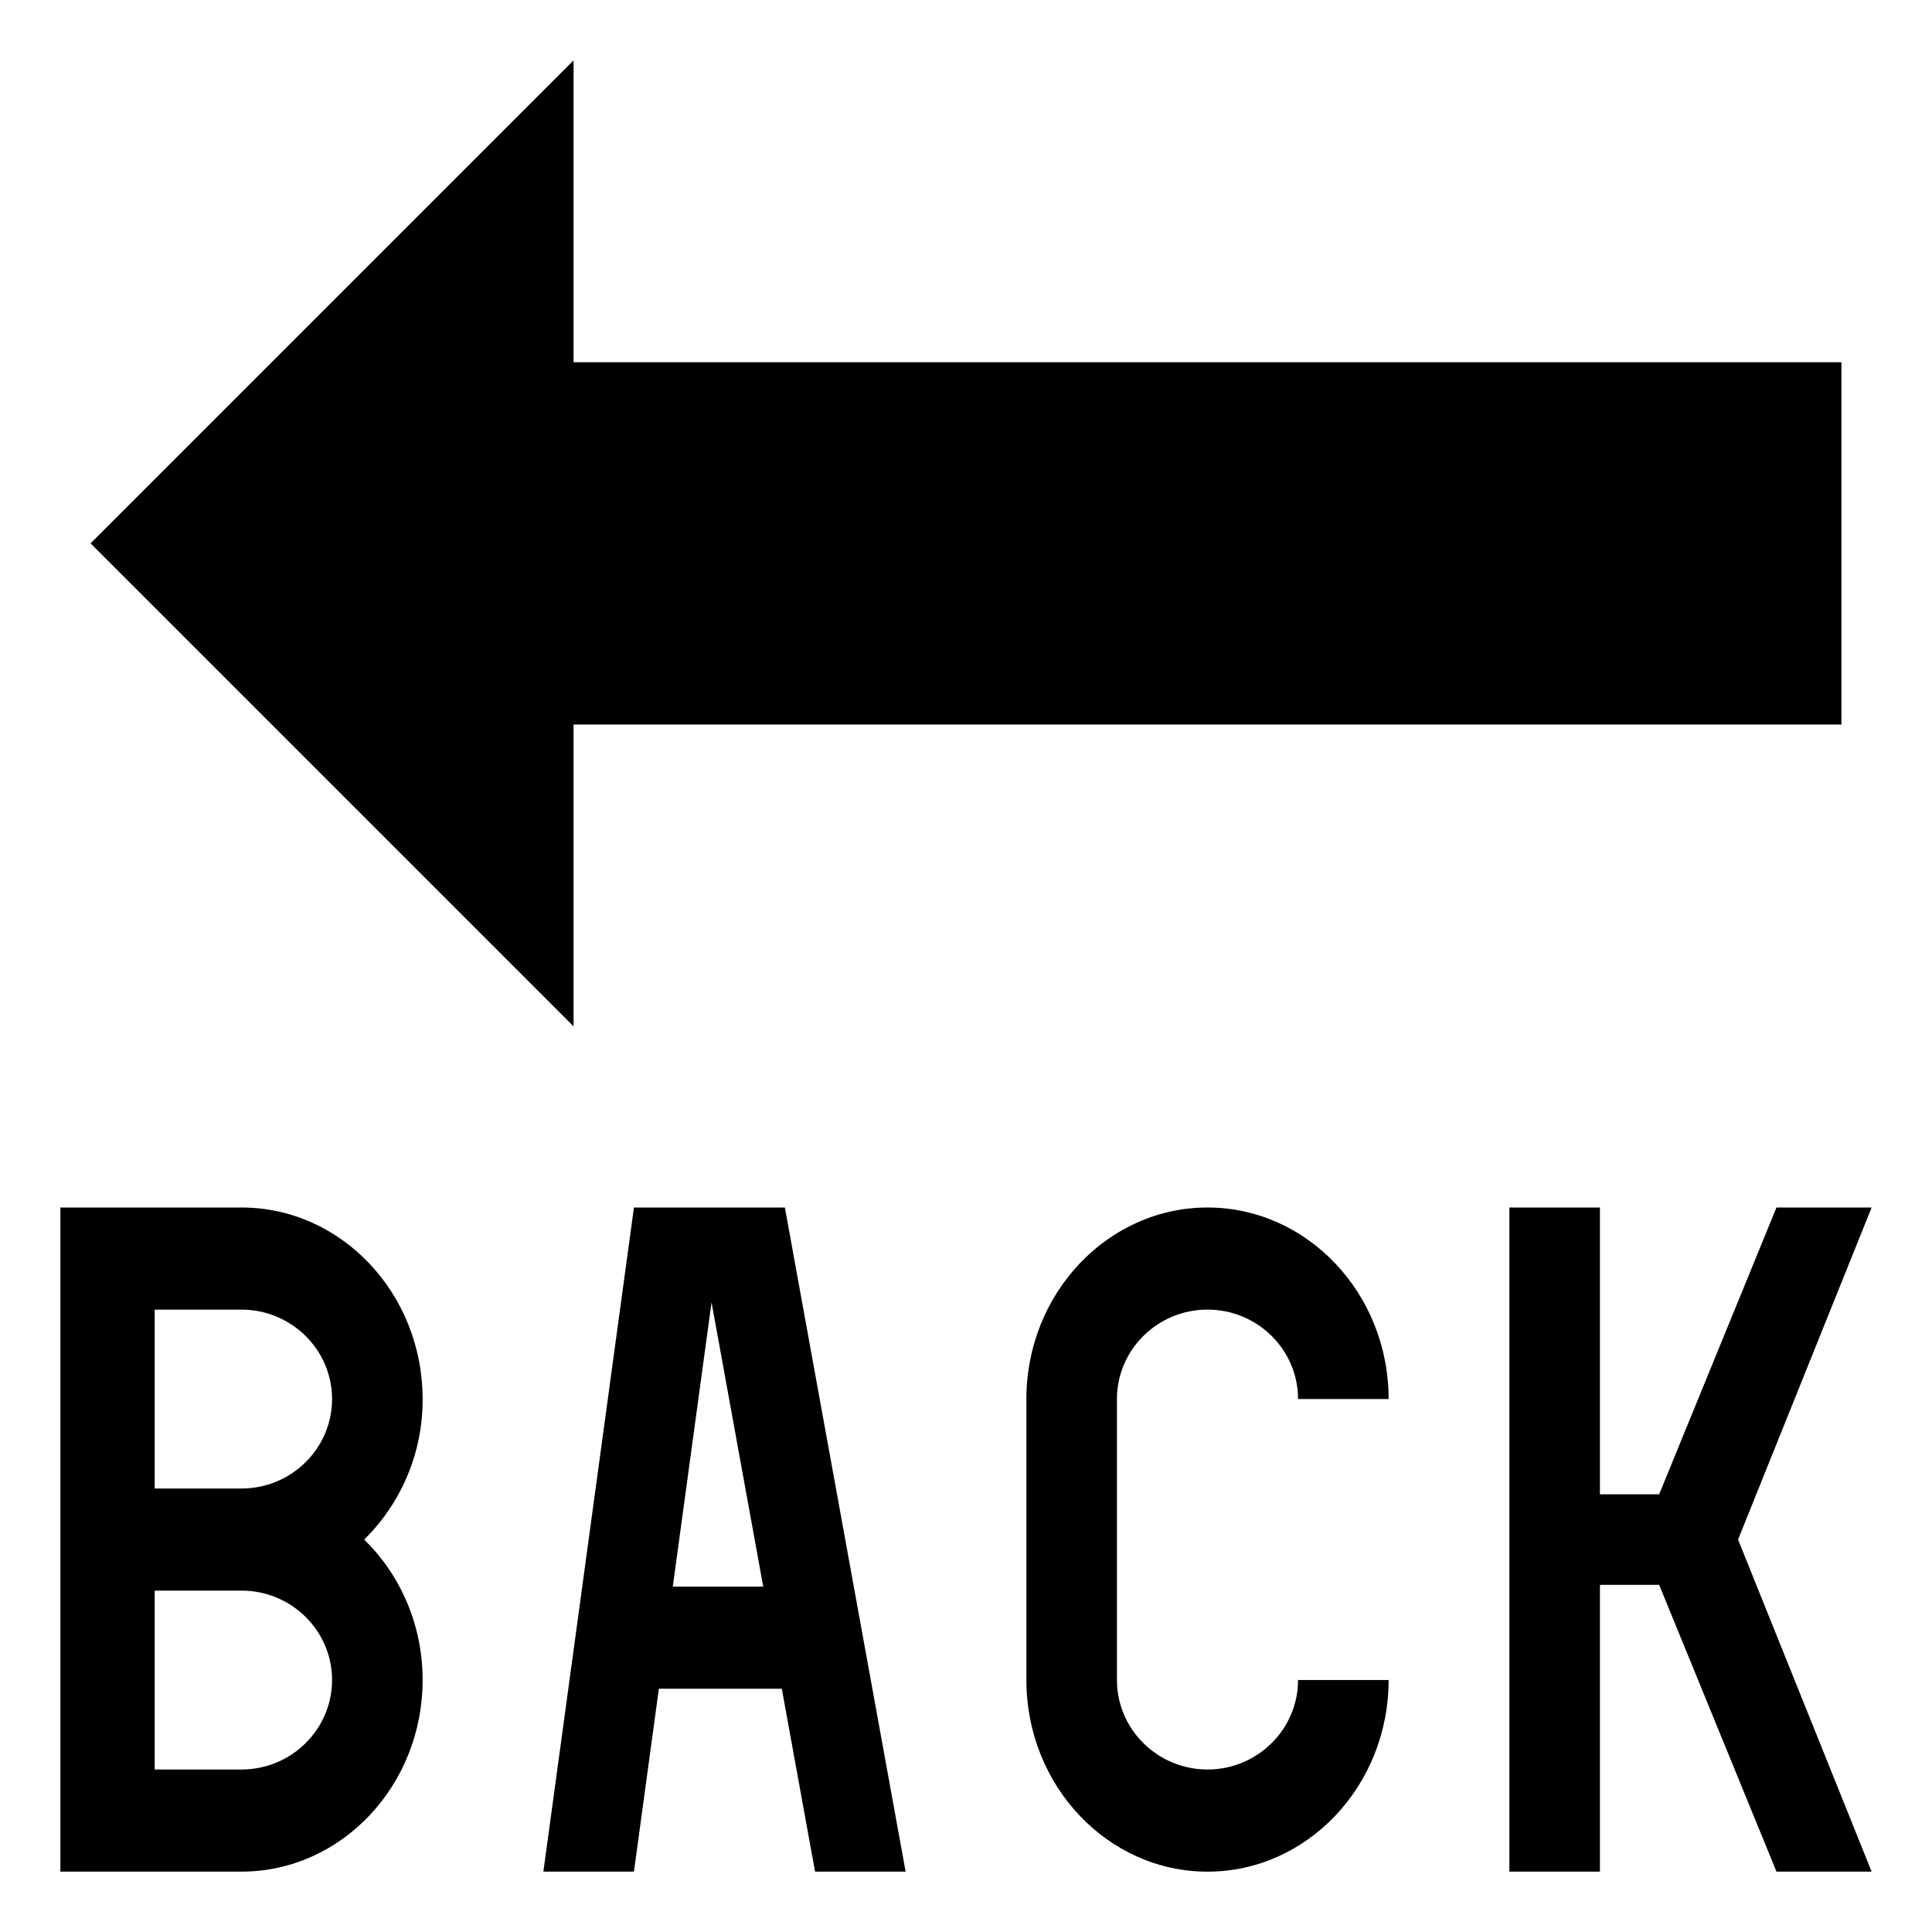
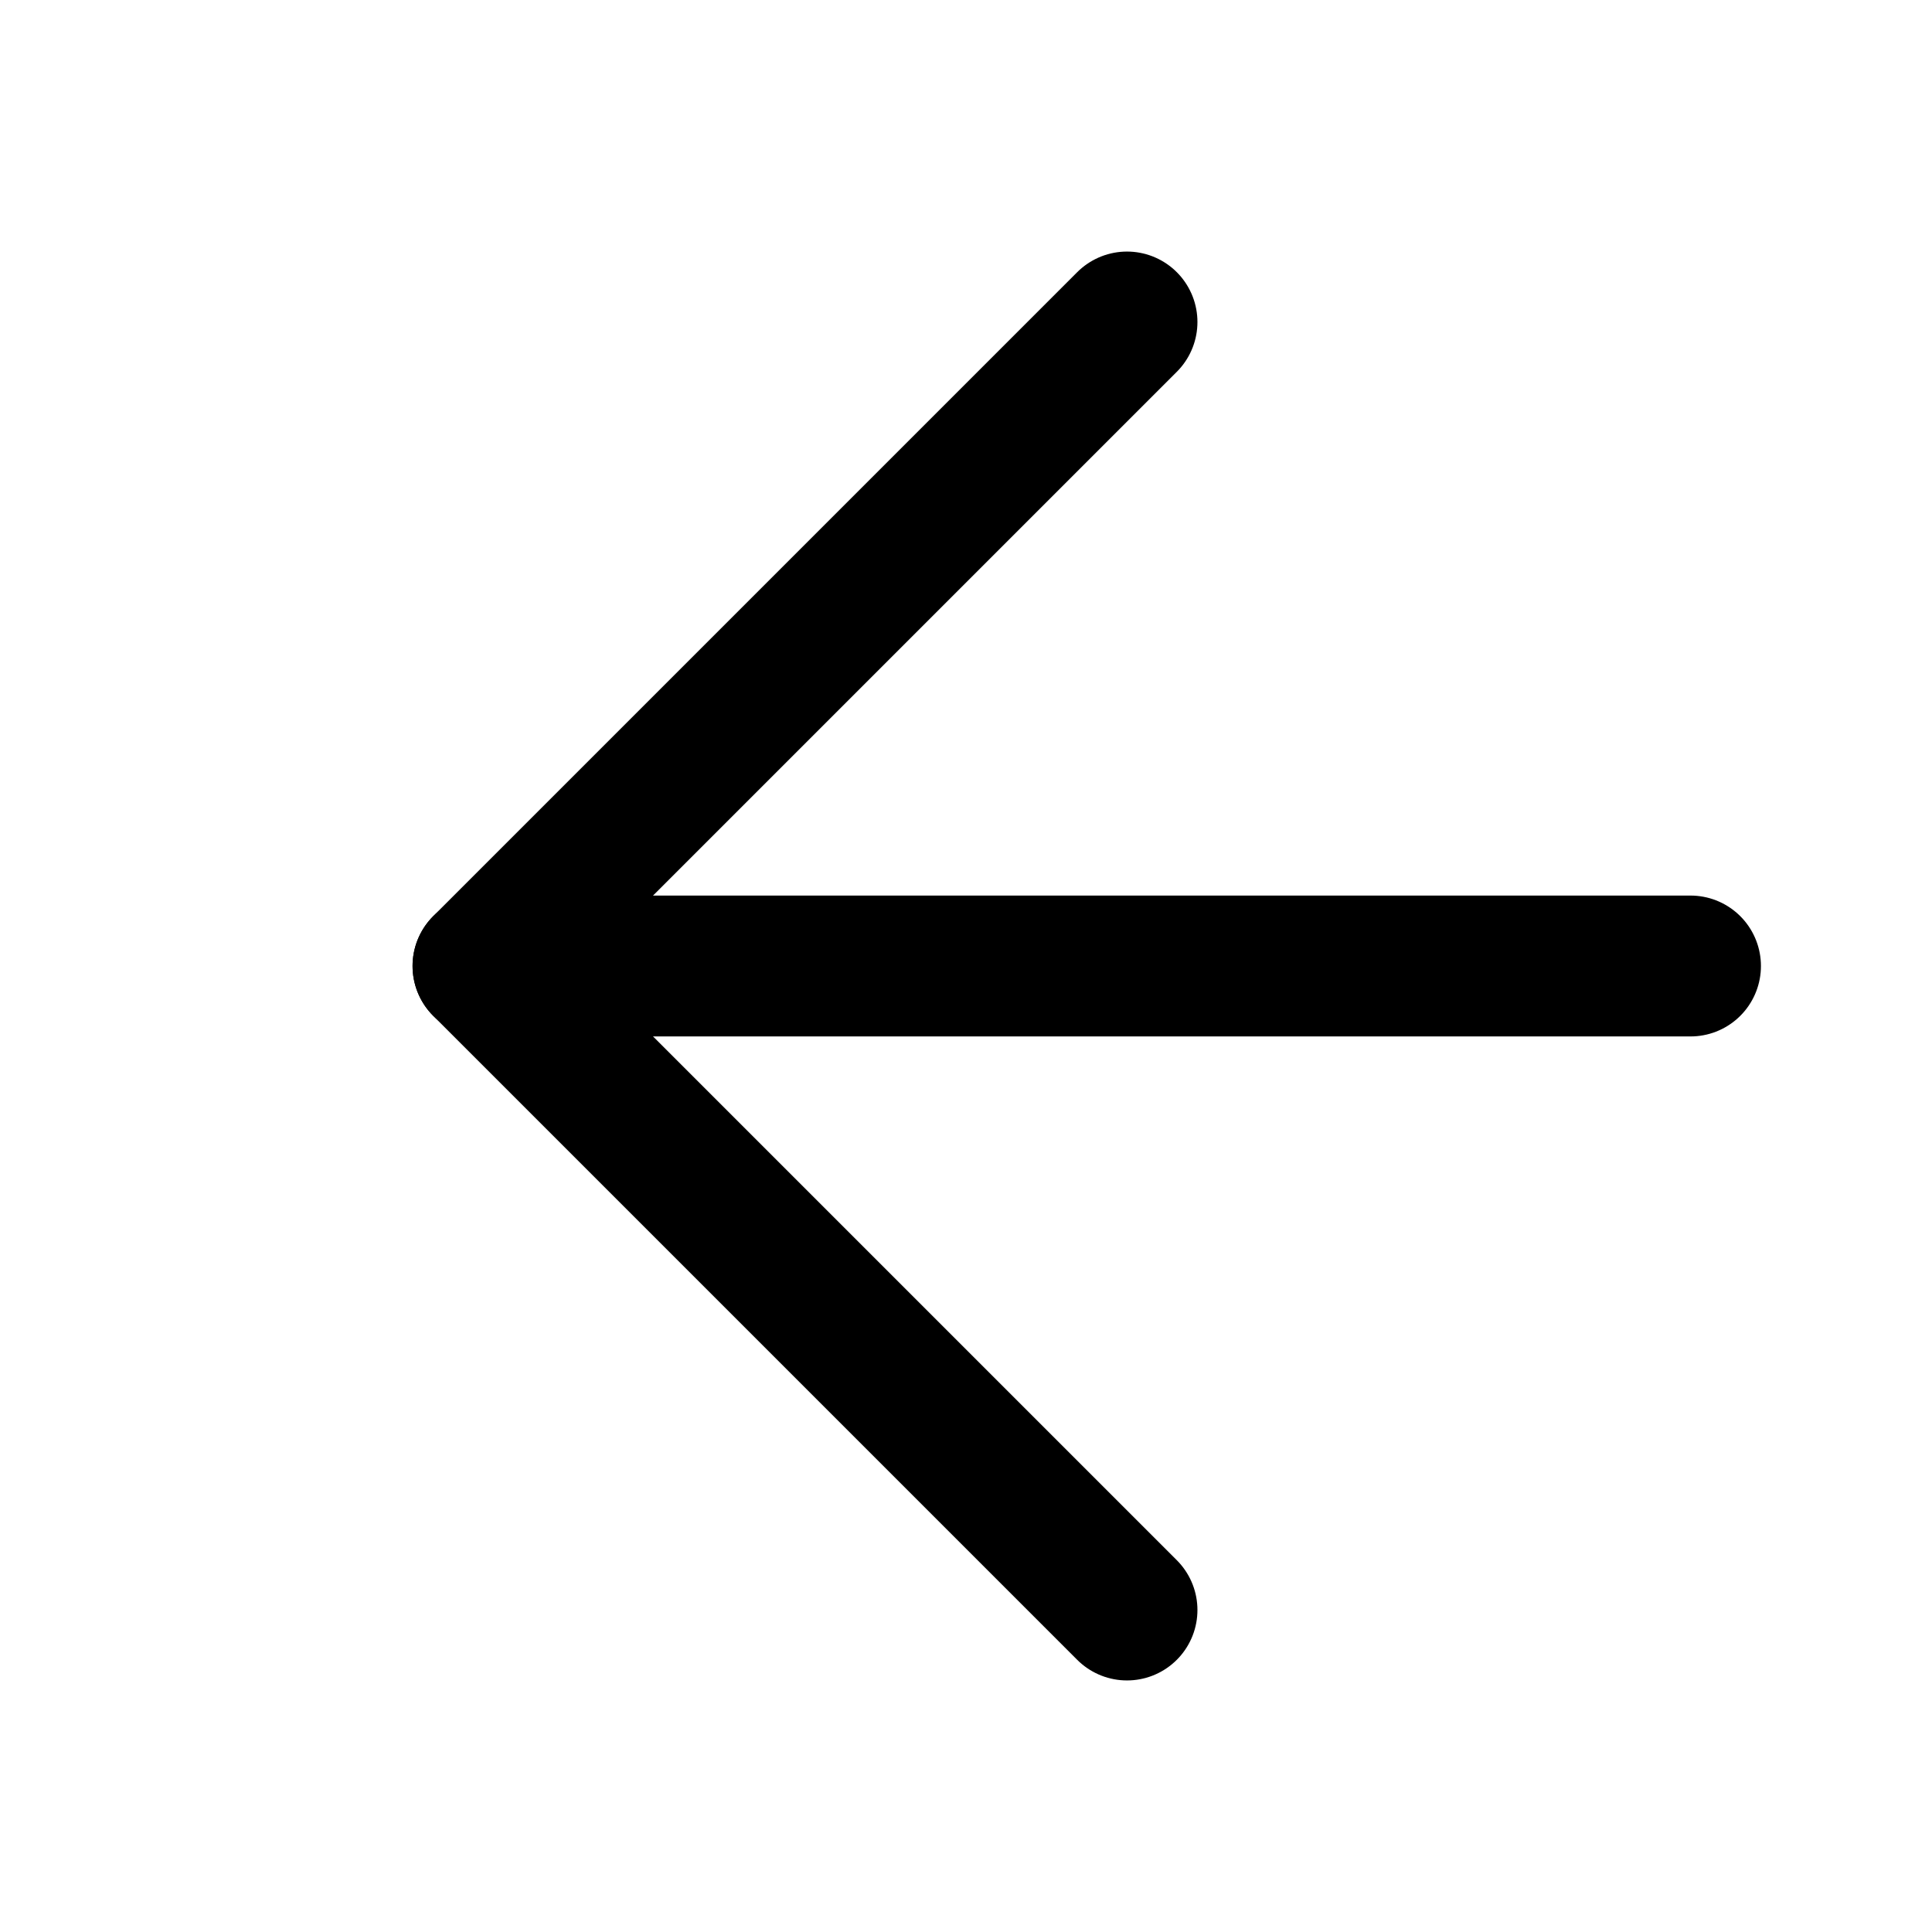
- <svg xmlns="http://www.w3.org/2000/svg" width="800px" height="800px" viewBox="0 0 64 64" aria-hidden="true" role="img" class="iconify iconify--emojione-monotone" preserveAspectRatio="xMidYMid meet">
-   <path d="M3 18L19 2v10h42v12H19v10z" fill="#000000" />
-   <path d="M14 46.346C14 42.848 11.308 40 8 40H2v22h6c3.308 0 6-2.848 6-6.348c0-1.84-.748-3.492-1.936-4.652A6.487 6.487 0 0 0 14 46.346M8 58.617H5.125v-5.926H8c1.654 0 3 1.328 3 2.961s-1.346 2.965-3 2.965m0-9.308H5.125v-5.926H8c1.654 0 3 1.33 3 2.963s-1.346 2.963-3 2.963" fill="#000000" />
-   <path d="M40 58.617c-1.654 0-3-1.332-3-2.965v-9.307c0-1.633 1.346-2.963 3-2.963s3 1.33 3 2.963h3C46 42.848 43.308 40 40 40s-6 2.848-6 6.346v9.307c0 3.5 2.692 6.348 6 6.348s6-2.848 6-6.348h-3c0 1.632-1.346 2.964-3 2.964" fill="#000000" />
-   <path d="M62 40h-3.152l-3.886 9.5H53V40h-3v22h3v-9.5h1.962l3.886 9.5H62l-4.424-11z" fill="#000000" />
-   <path d="M27 62h3l-4-22h-5l-3 22h3l.826-6.059h4.072L27 62zm-4.713-9.441l1.284-9.416l1.712 9.416h-2.996z" fill="#000000" />
+ <svg xmlns="http://www.w3.org/2000/svg" viewBox="0 0 24 24" fill="none" stroke="currentColor" stroke-width="1.75" stroke-linecap="round" stroke-linejoin="round">
+   <path d="M14 4 6 12l8 8" />
+   <path d="M6 12h15" />
</svg>
